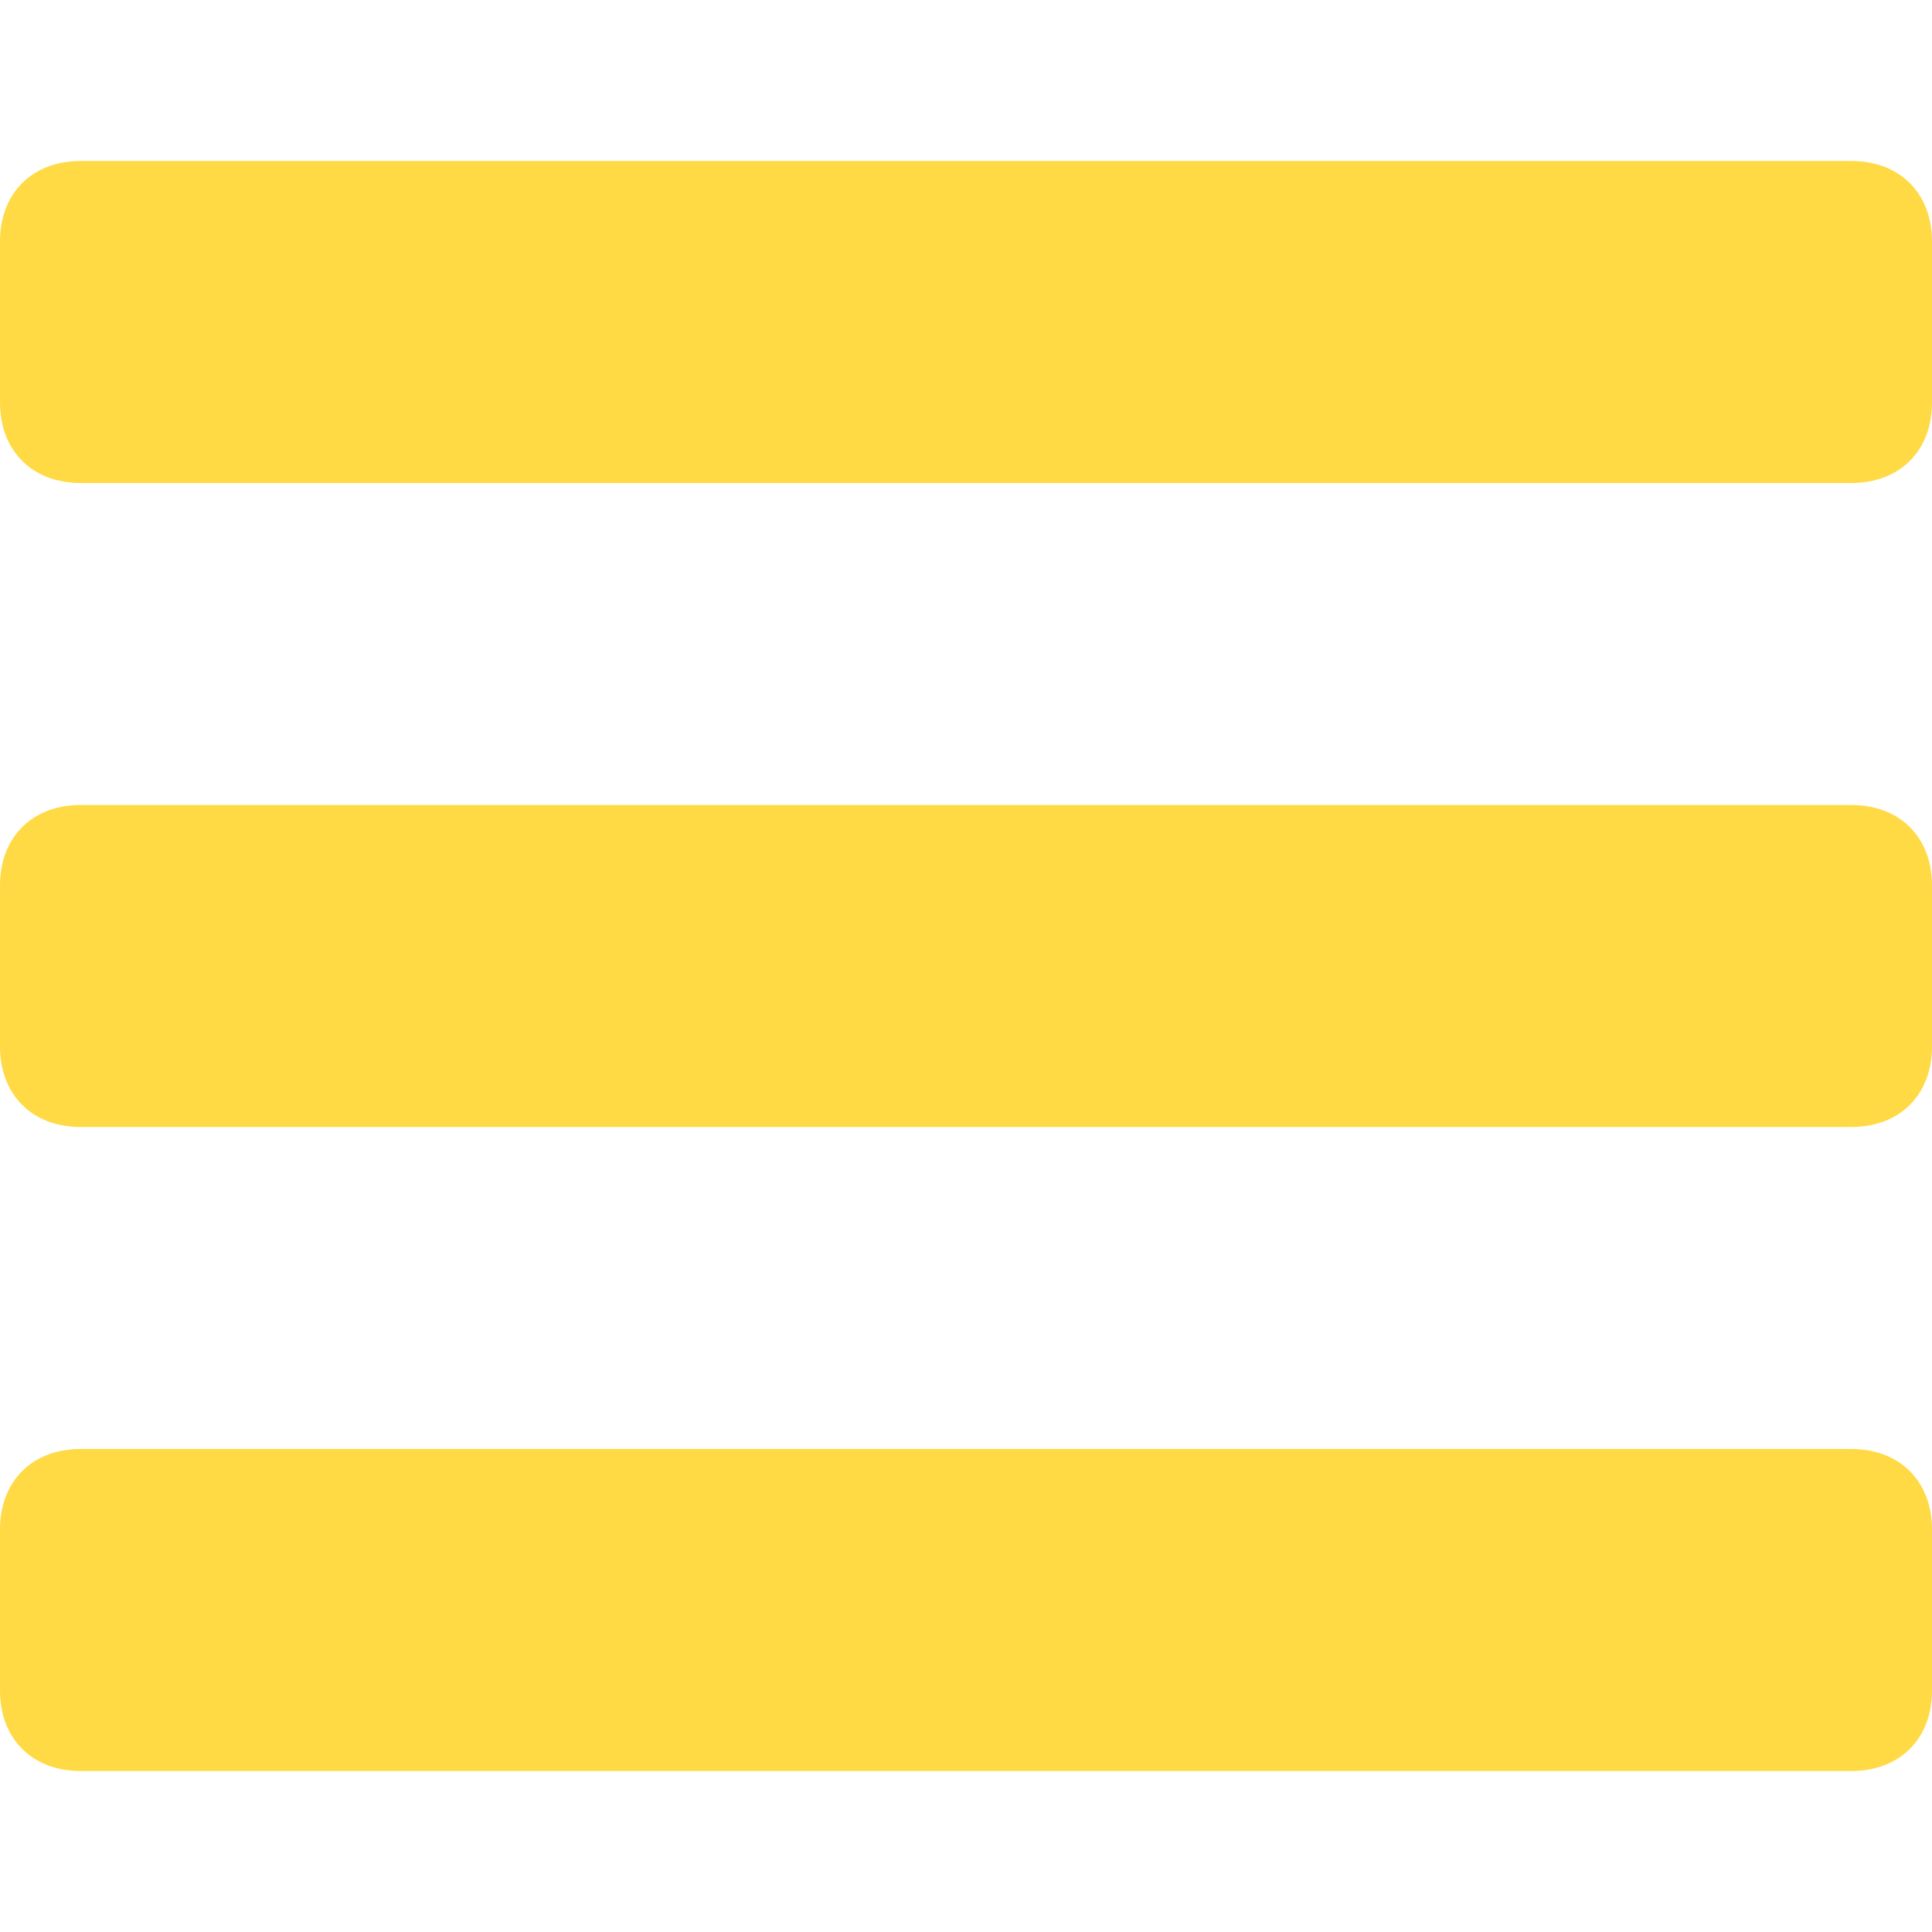
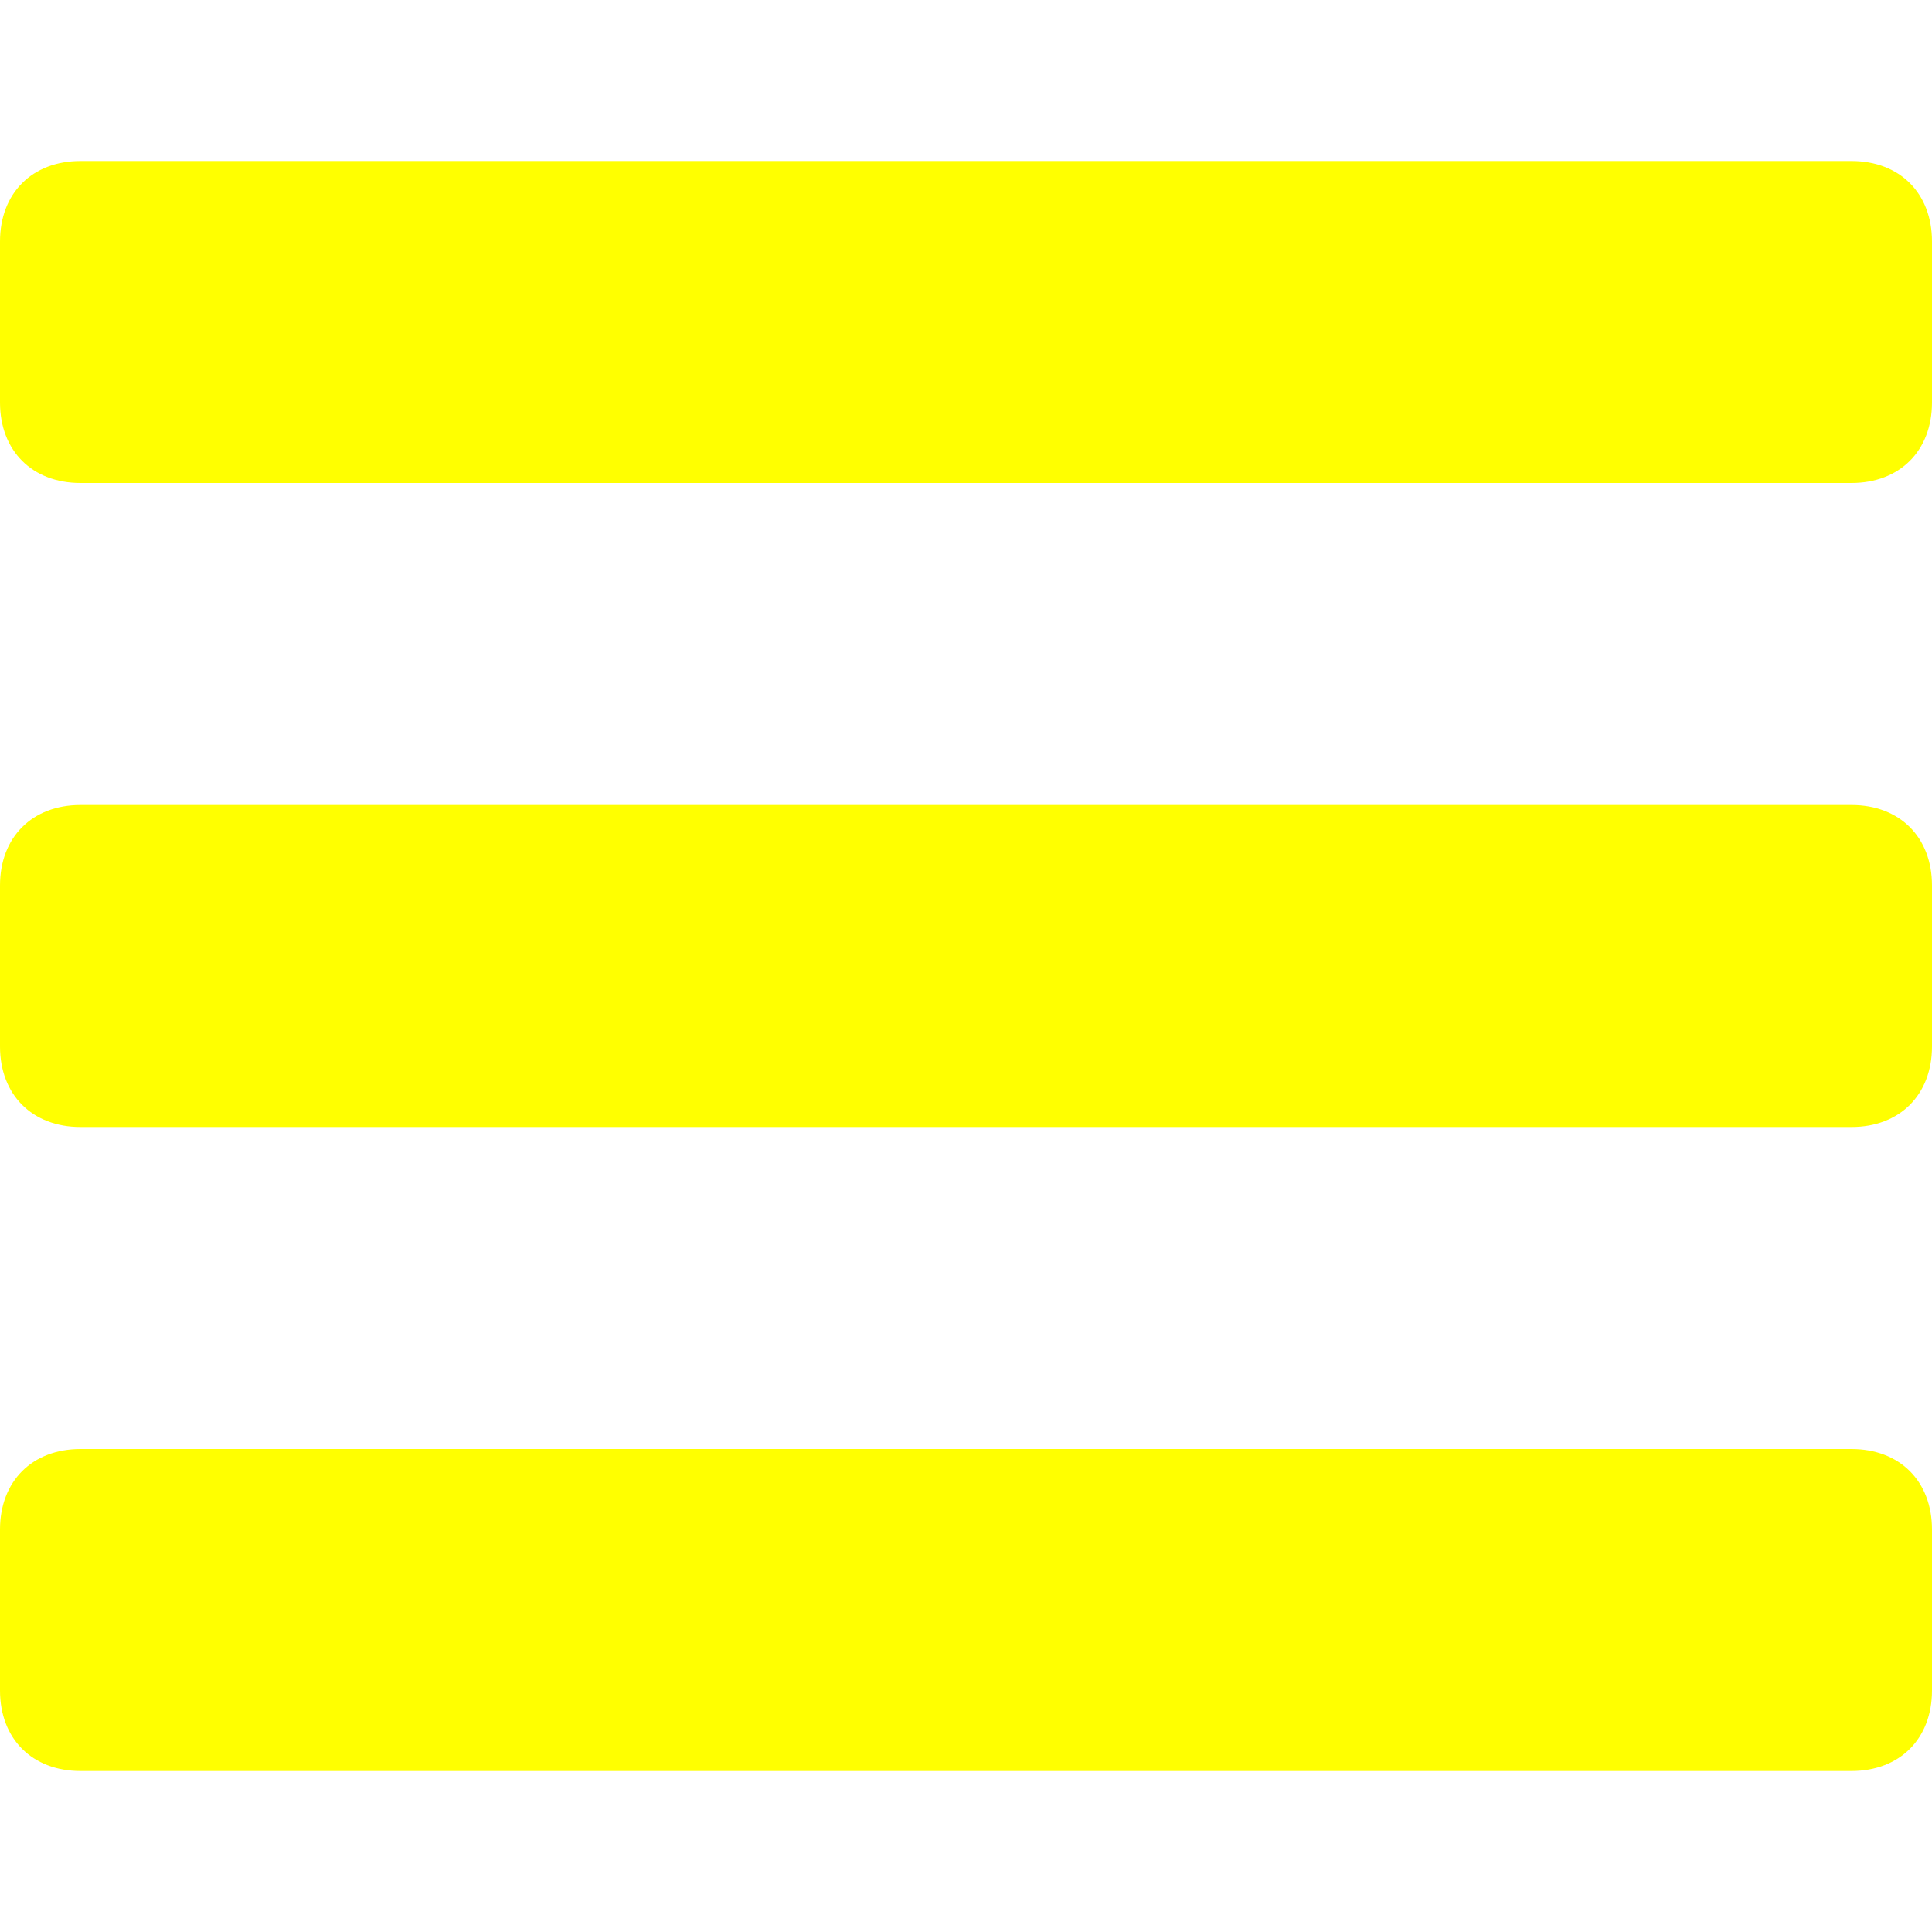
- <svg xmlns="http://www.w3.org/2000/svg" version="1.1" viewBox="0 0 24 24" enable-background="new 0 0 24 24" width="512px" height="512px">
-   <g>
-     <path d="M24,3c0-0.6-0.4-1-1-1H1C0.4,2,0,2.4,0,3v2c0,0.6,0.4,1,1,1h22c0.6,0,1-0.4,1-1V3z" fill="#FFDA44" />
-     <path d="M24,11c0-0.6-0.4-1-1-1H1c-0.6,0-1,0.4-1,1v2c0,0.6,0.4,1,1,1h22c0.6,0,1-0.4,1-1V11z" fill="#FFDA44" />
-     <path d="M24,19c0-0.6-0.4-1-1-1H1c-0.6,0-1,0.4-1,1v2c0,0.6,0.4,1,1,1h22c0.6,0,1-0.4,1-1V19z" fill="#FFDA44" />
+ <svg xmlns="http://www.w3.org/2000/svg" version="1.1" viewBox="0 0 24 24" enable-background="new 0 0 24 24" width="512px" height="512px" id="svg2">
+   <defs id="defs14" />
+   <g id="g4" style="fill:#ffff00">
+     <path d="M24,3c0-0.6-0.4-1-1-1H1C0.4,2,0,2.4,0,3v2c0,0.6,0.4,1,1,1h22c0.6,0,1-0.4,1-1V3z" fill="#FFDA44" id="path6" style="fill:#ffff00" />
+     <path d="M24,11c0-0.6-0.4-1-1-1H1c-0.6,0-1,0.4-1,1v2c0,0.6,0.4,1,1,1h22c0.6,0,1-0.4,1-1V11z" fill="#FFDA44" id="path8" style="fill:#ffff00" />
+     <path d="M24,19c0-0.6-0.4-1-1-1H1c-0.6,0-1,0.4-1,1v2c0,0.6,0.4,1,1,1h22c0.6,0,1-0.4,1-1V19z" fill="#FFDA44" id="path10" style="fill:#ffff00" />
  </g>
</svg>
